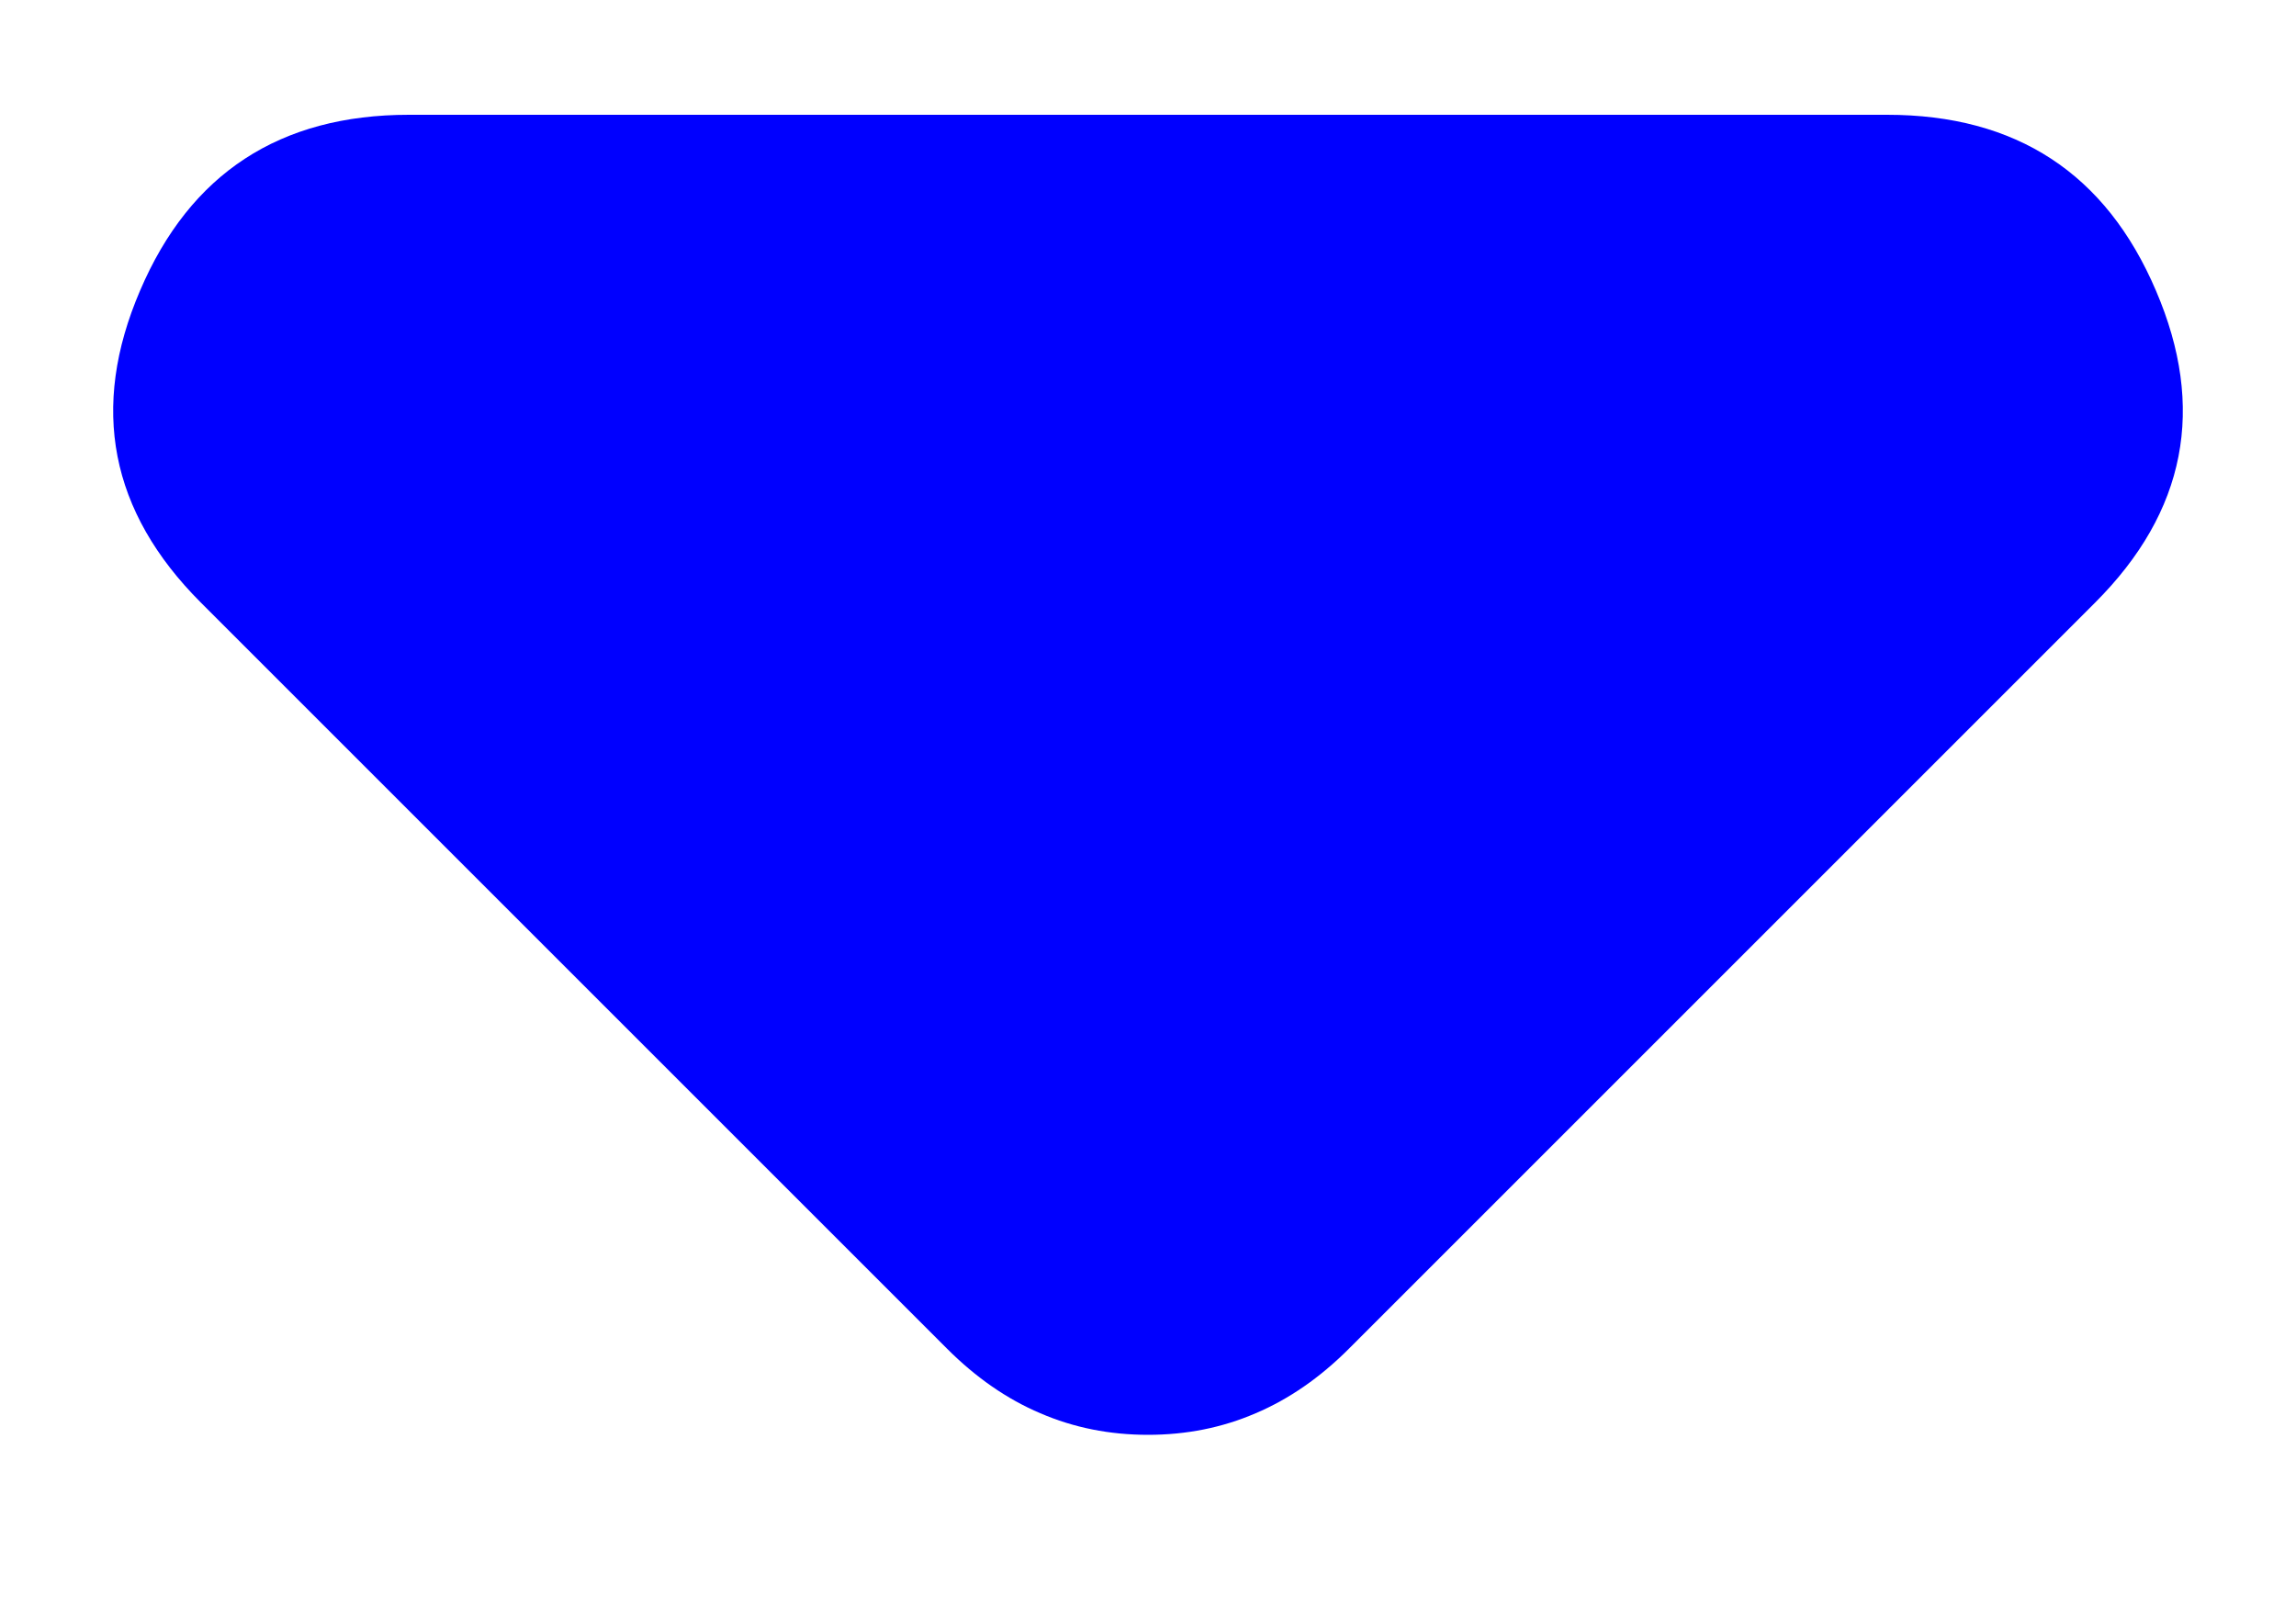
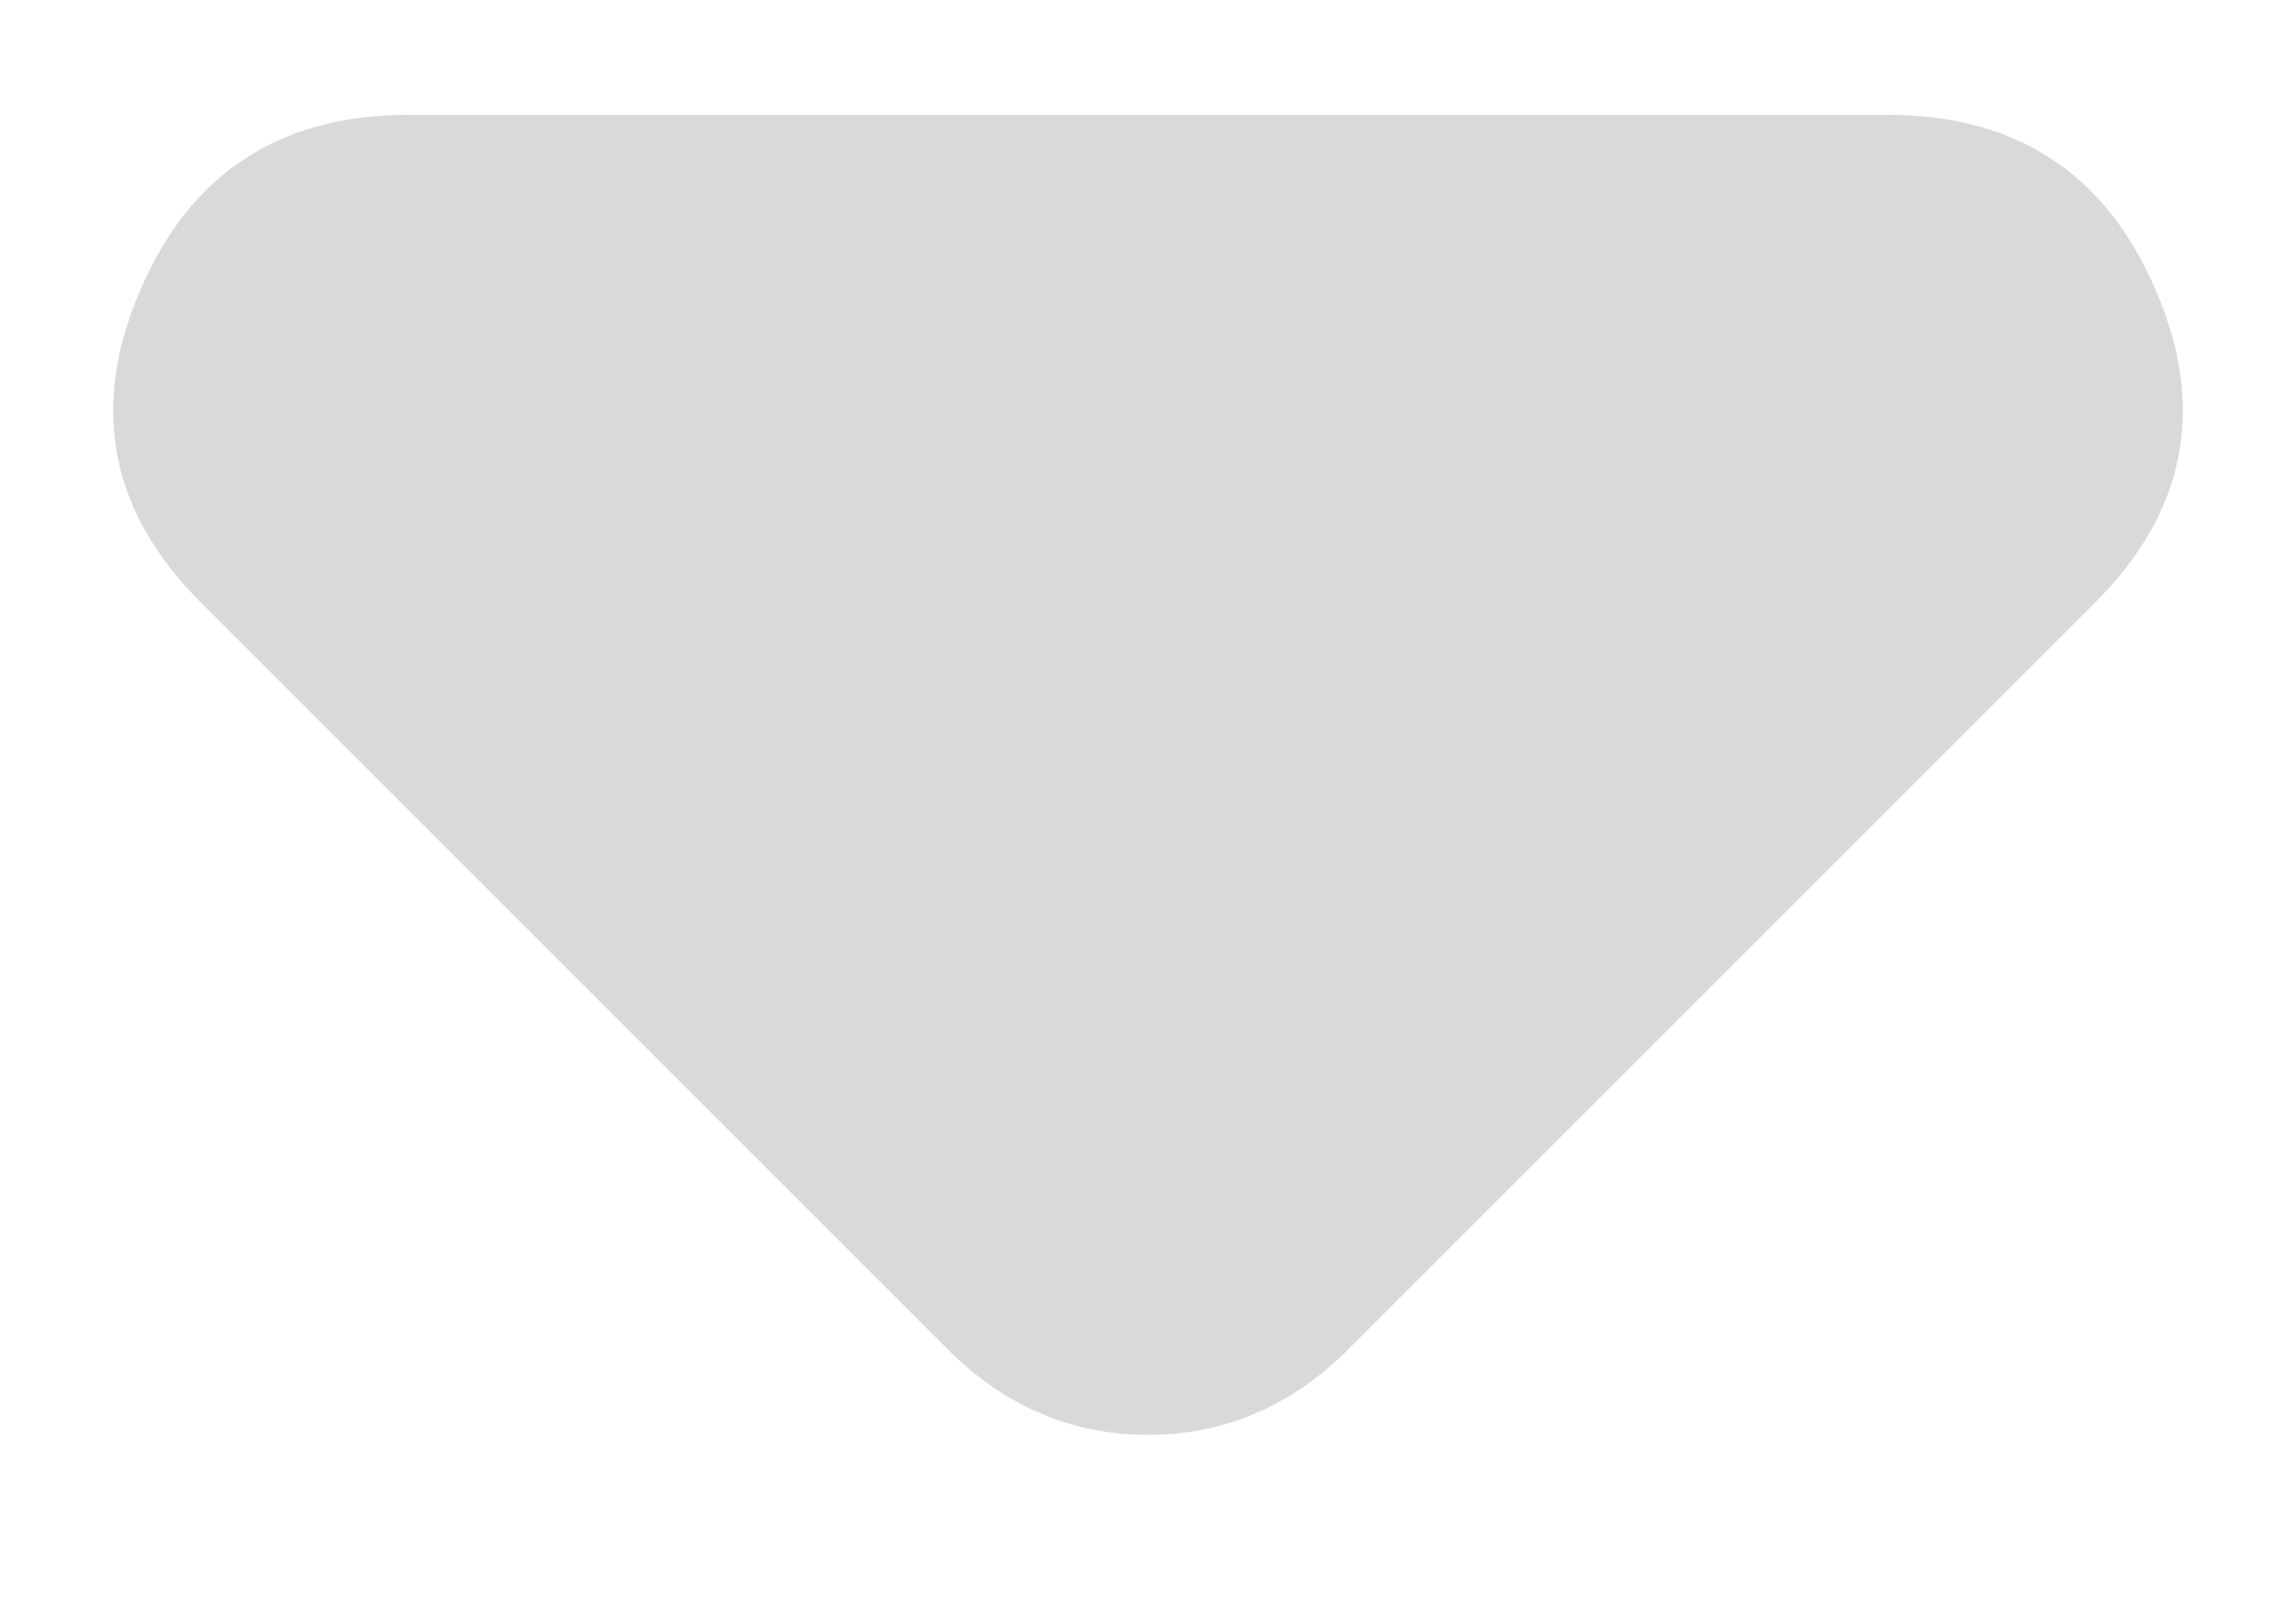
<svg xmlns="http://www.w3.org/2000/svg" width="10" height="7" viewBox="0 0 10 7" fill="none">
-   <path d="M4.125 5.875L0.875 2.625C0.479 2.229 0.391 1.776 0.61 1.266C0.828 0.755 1.219 0.5 1.781 0.5H8.219C8.781 0.5 9.172 0.755 9.39 1.266C9.609 1.776 9.521 2.229 9.125 2.625L5.875 5.875C5.75 6 5.615 6.094 5.469 6.156C5.323 6.219 5.167 6.25 5 6.25C4.833 6.25 4.677 6.219 4.531 6.156C4.385 6.094 4.25 6 4.125 5.875Z" fill="blue" />
+   <path d="M4.125 5.875L0.875 2.625C0.479 2.229 0.391 1.776 0.61 1.266C0.828 0.755 1.219 0.5 1.781 0.5H8.219C8.781 0.5 9.172 0.755 9.39 1.266C9.609 1.776 9.521 2.229 9.125 2.625L5.875 5.875C5.75 6 5.615 6.094 5.469 6.156C5.323 6.219 5.167 6.25 5 6.25C4.833 6.25 4.677 6.219 4.531 6.156C4.385 6.094 4.25 6 4.125 5.875Z" fill="#D9D9D9" />
</svg>
